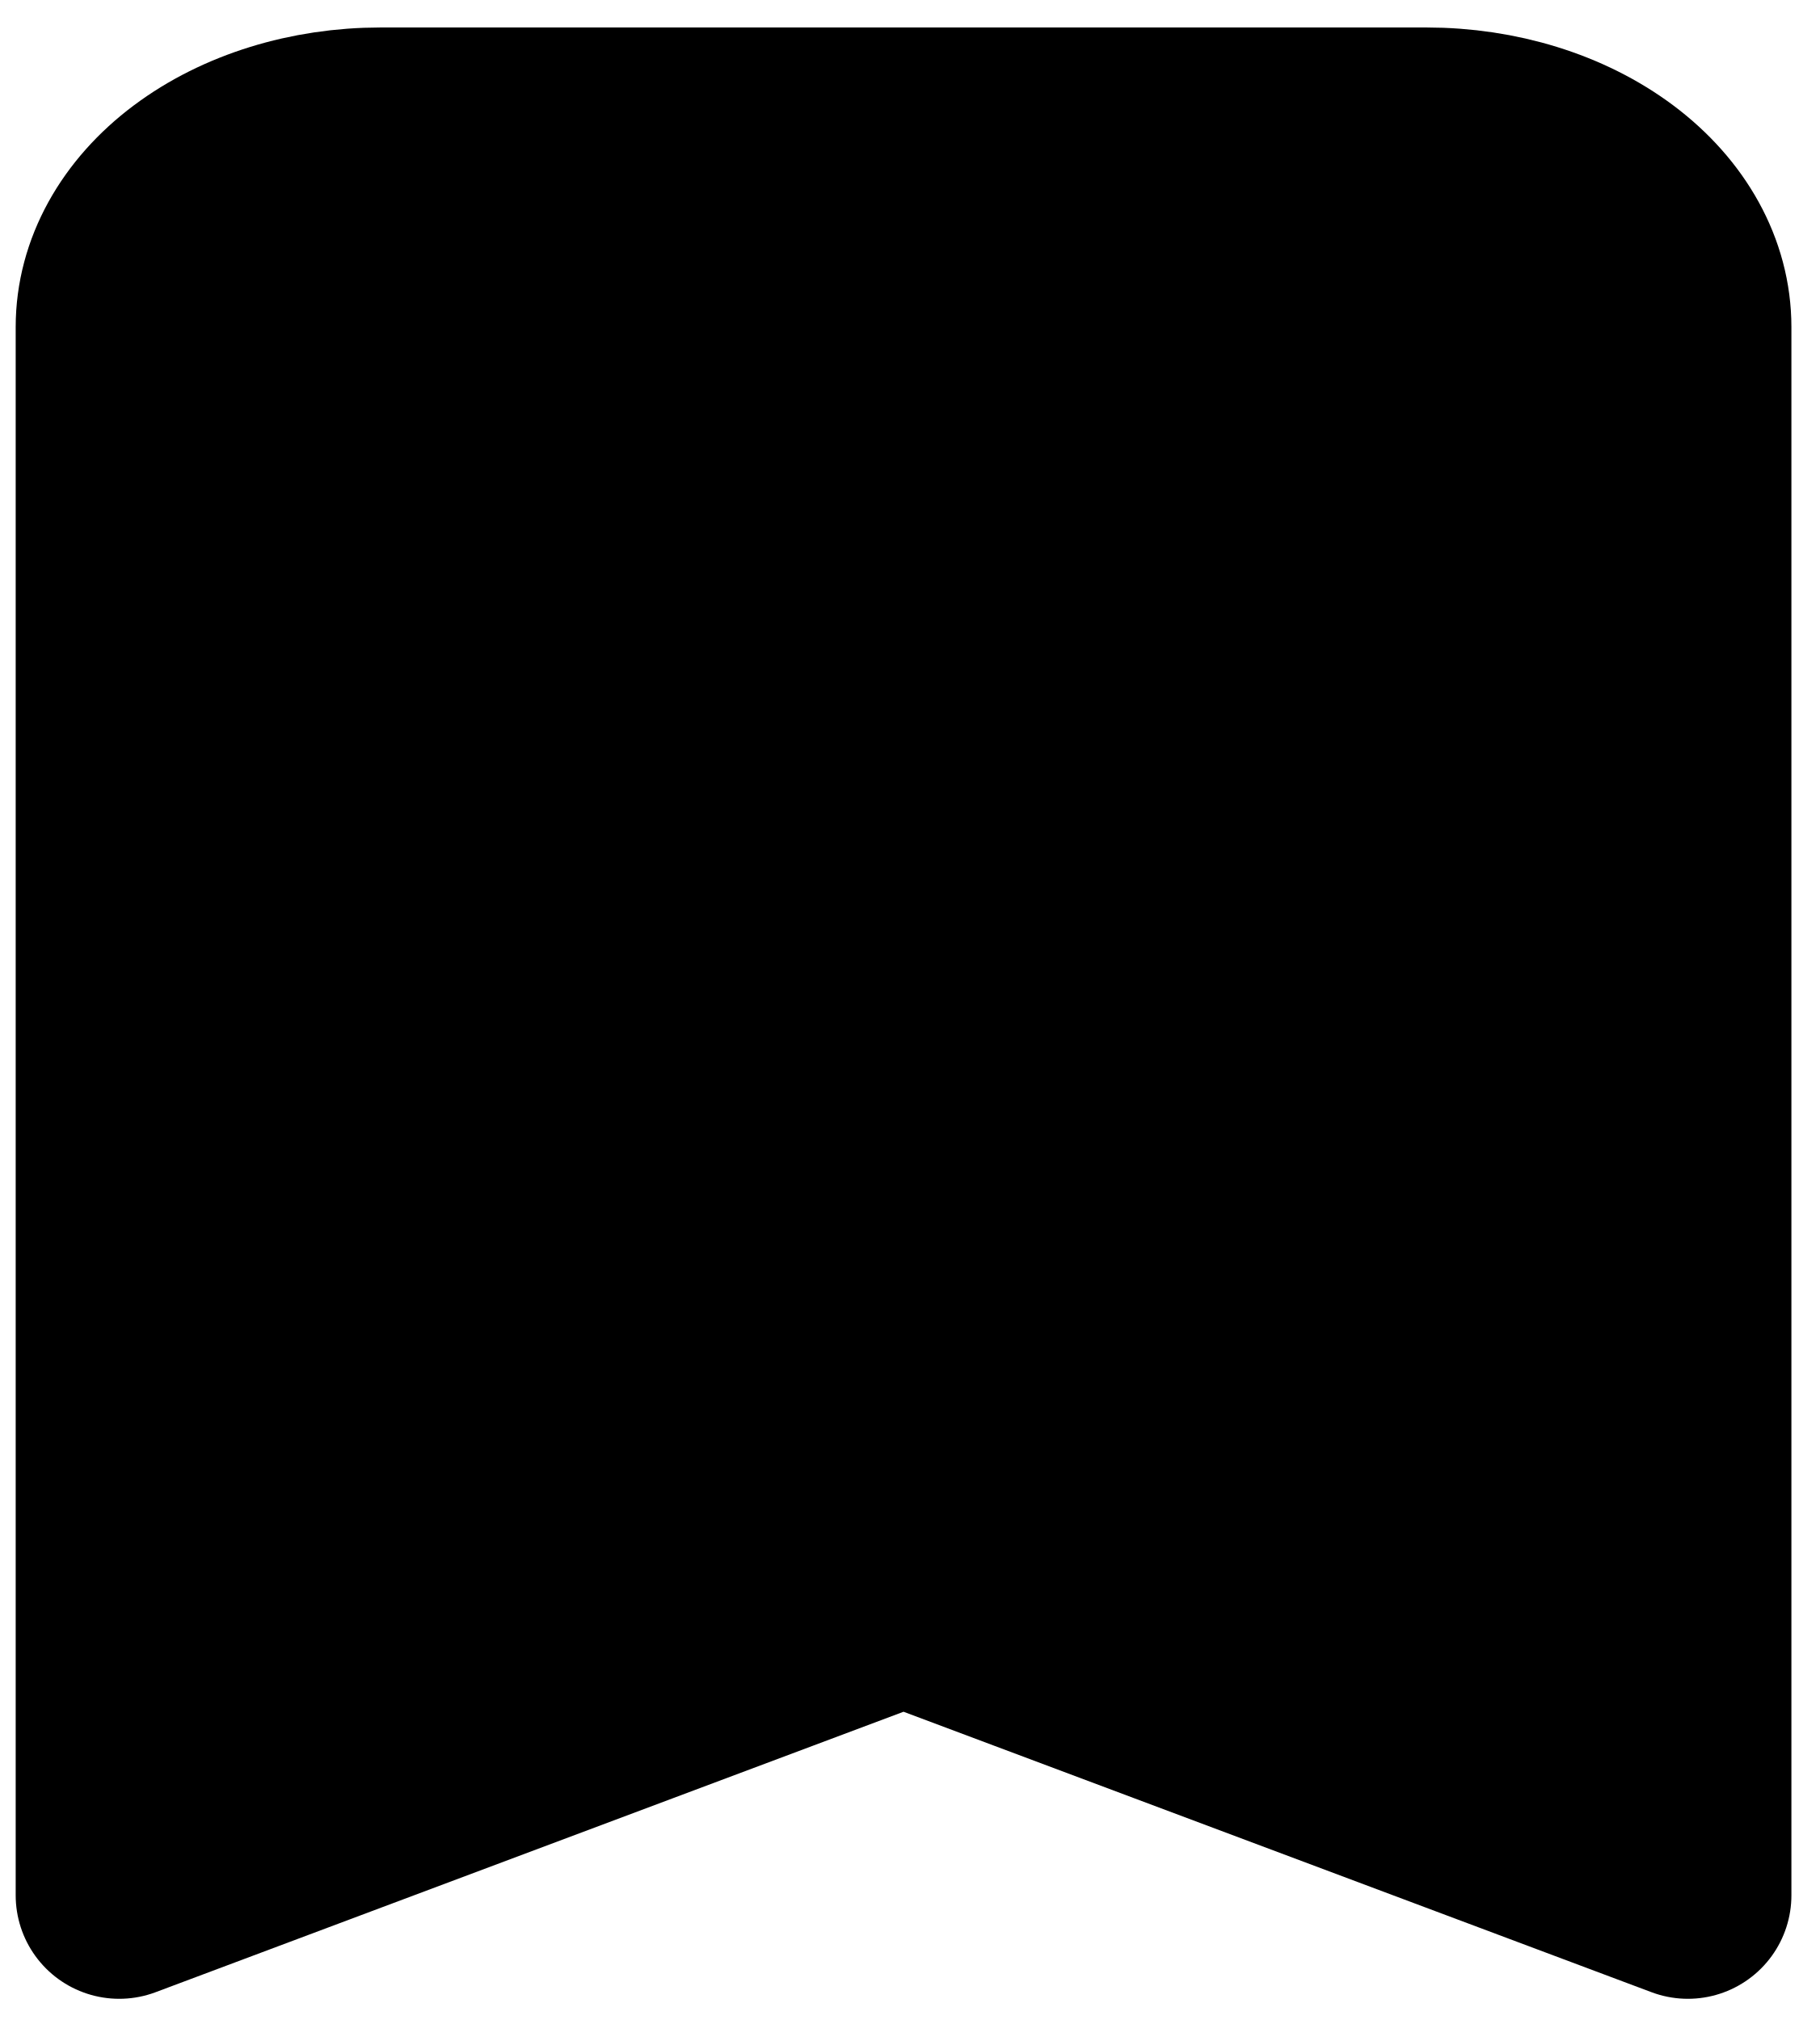
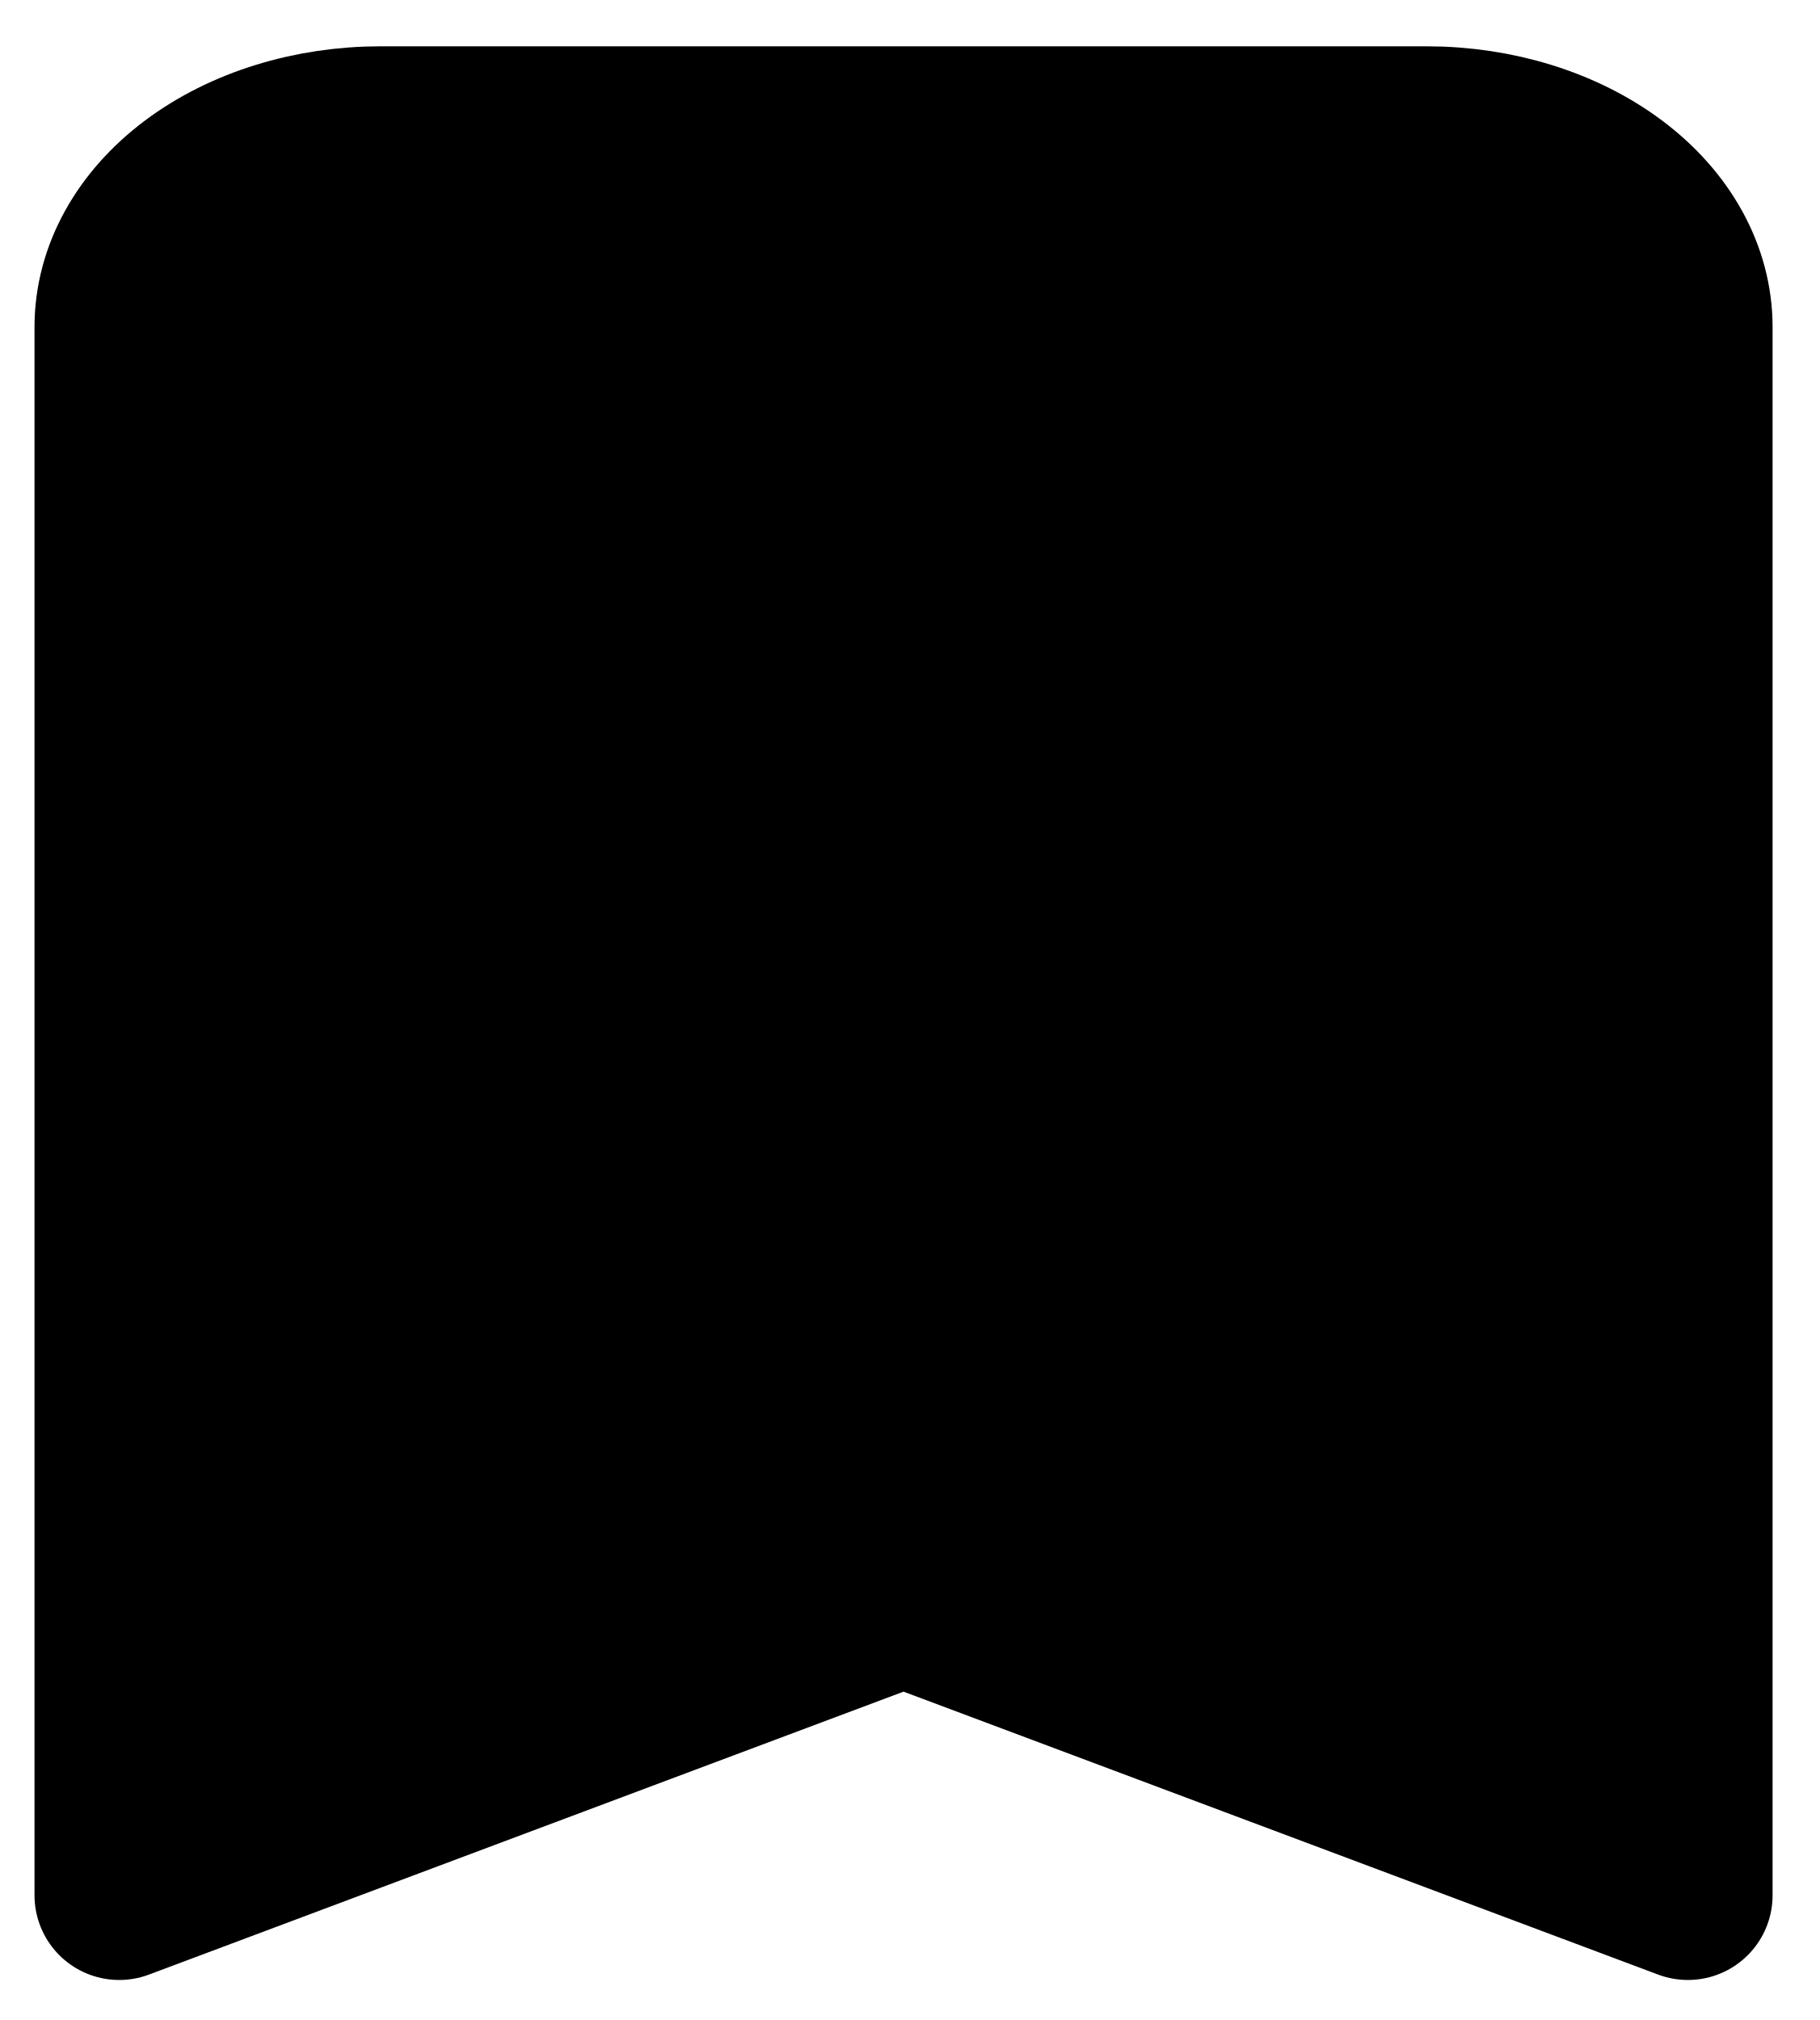
<svg xmlns="http://www.w3.org/2000/svg" width="43.5" height="48.3" viewBox="0 0 14.5 16.1" fill="none">
  <g transform="translate(-323.8 -652.1)">
-     <path id="Vector_6" d="M335.167 653.144H326.833C326.281 653.144 325.751 653.308 325.36 653.601C324.969 653.894 324.75 654.292 324.75 654.706V667.206L331 664.862L337.25 667.206V654.706C337.25 654.292 337.031 653.894 336.64 653.601C336.249 653.308 335.719 653.144 335.167 653.144Z" stroke-width="1.65" stroke-linecap="round" stroke-linejoin="round" stroke="black" fill="black" />
+     <path id="Vector_6" d="M335.167 653.144H326.833C326.281 653.144 325.751 653.308 325.36 653.601C324.969 653.894 324.75 654.292 324.75 654.706V667.206L331 664.862L337.25 667.206V654.706C337.25 654.292 337.031 653.894 336.64 653.601C336.249 653.308 335.719 653.144 335.167 653.144Z" stroke-width="1.35" stroke-linecap="round" stroke-linejoin="round" stroke="black" fill="black" />
  </g>
</svg>
